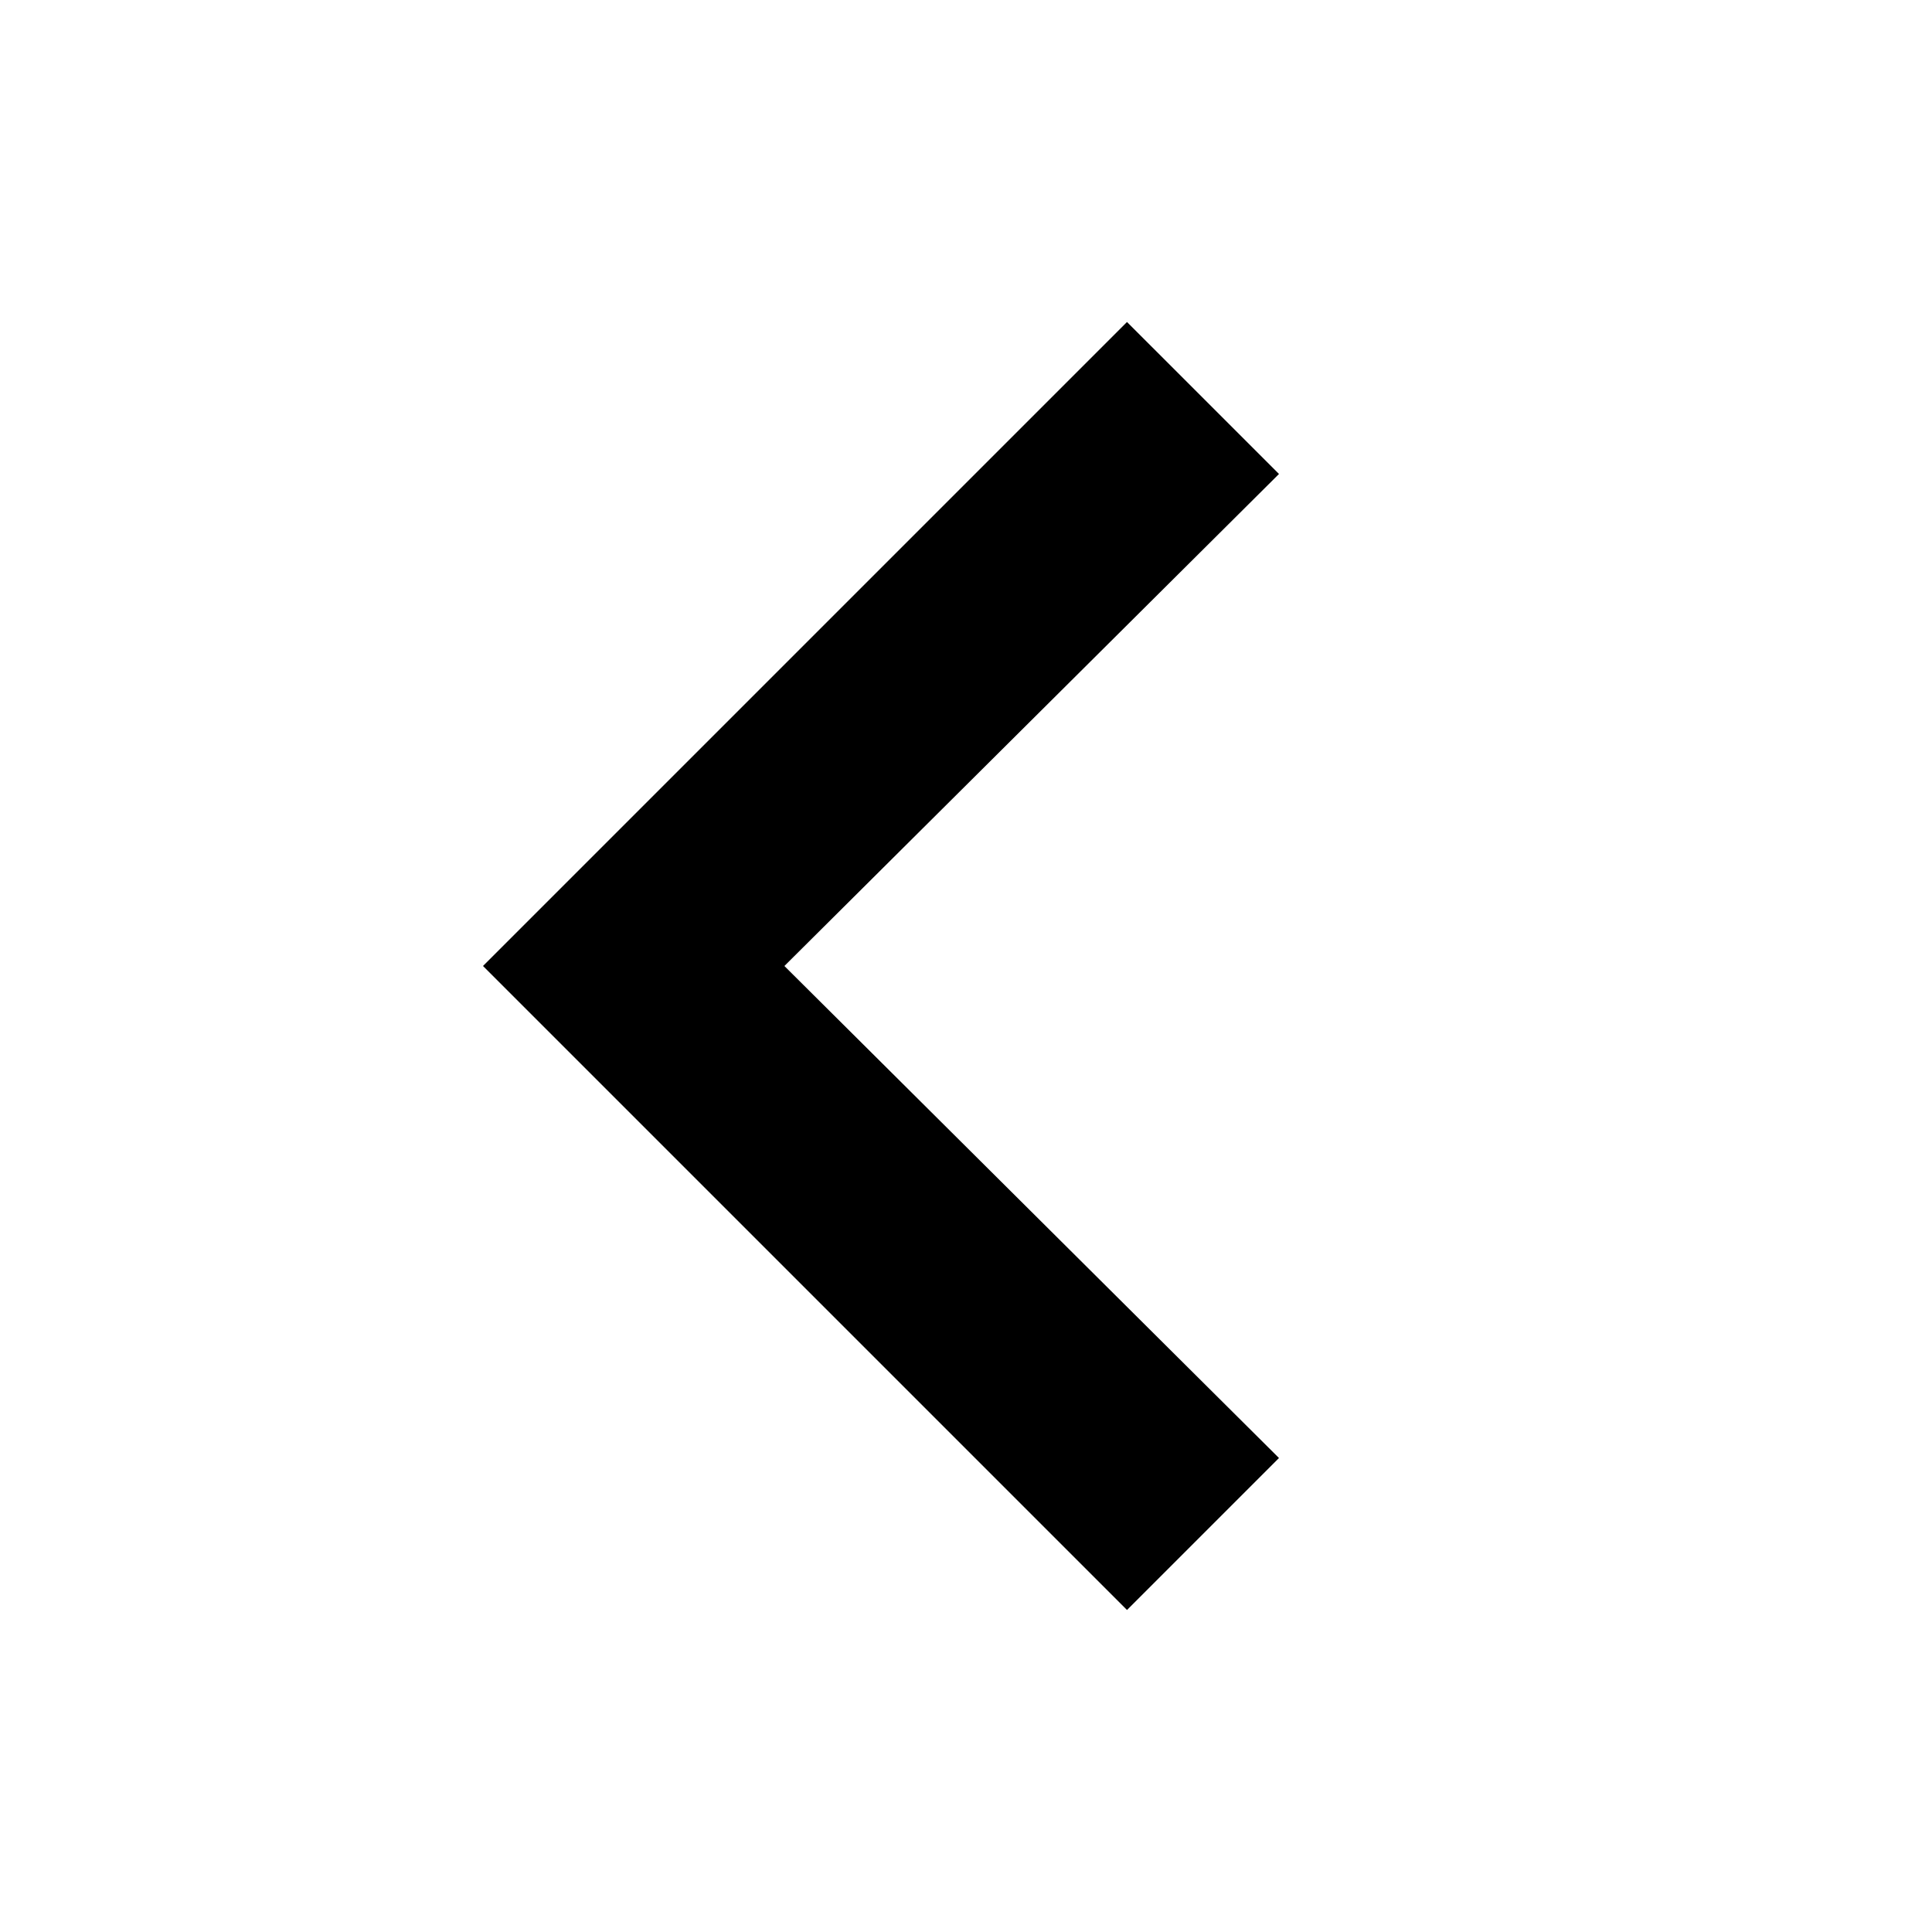
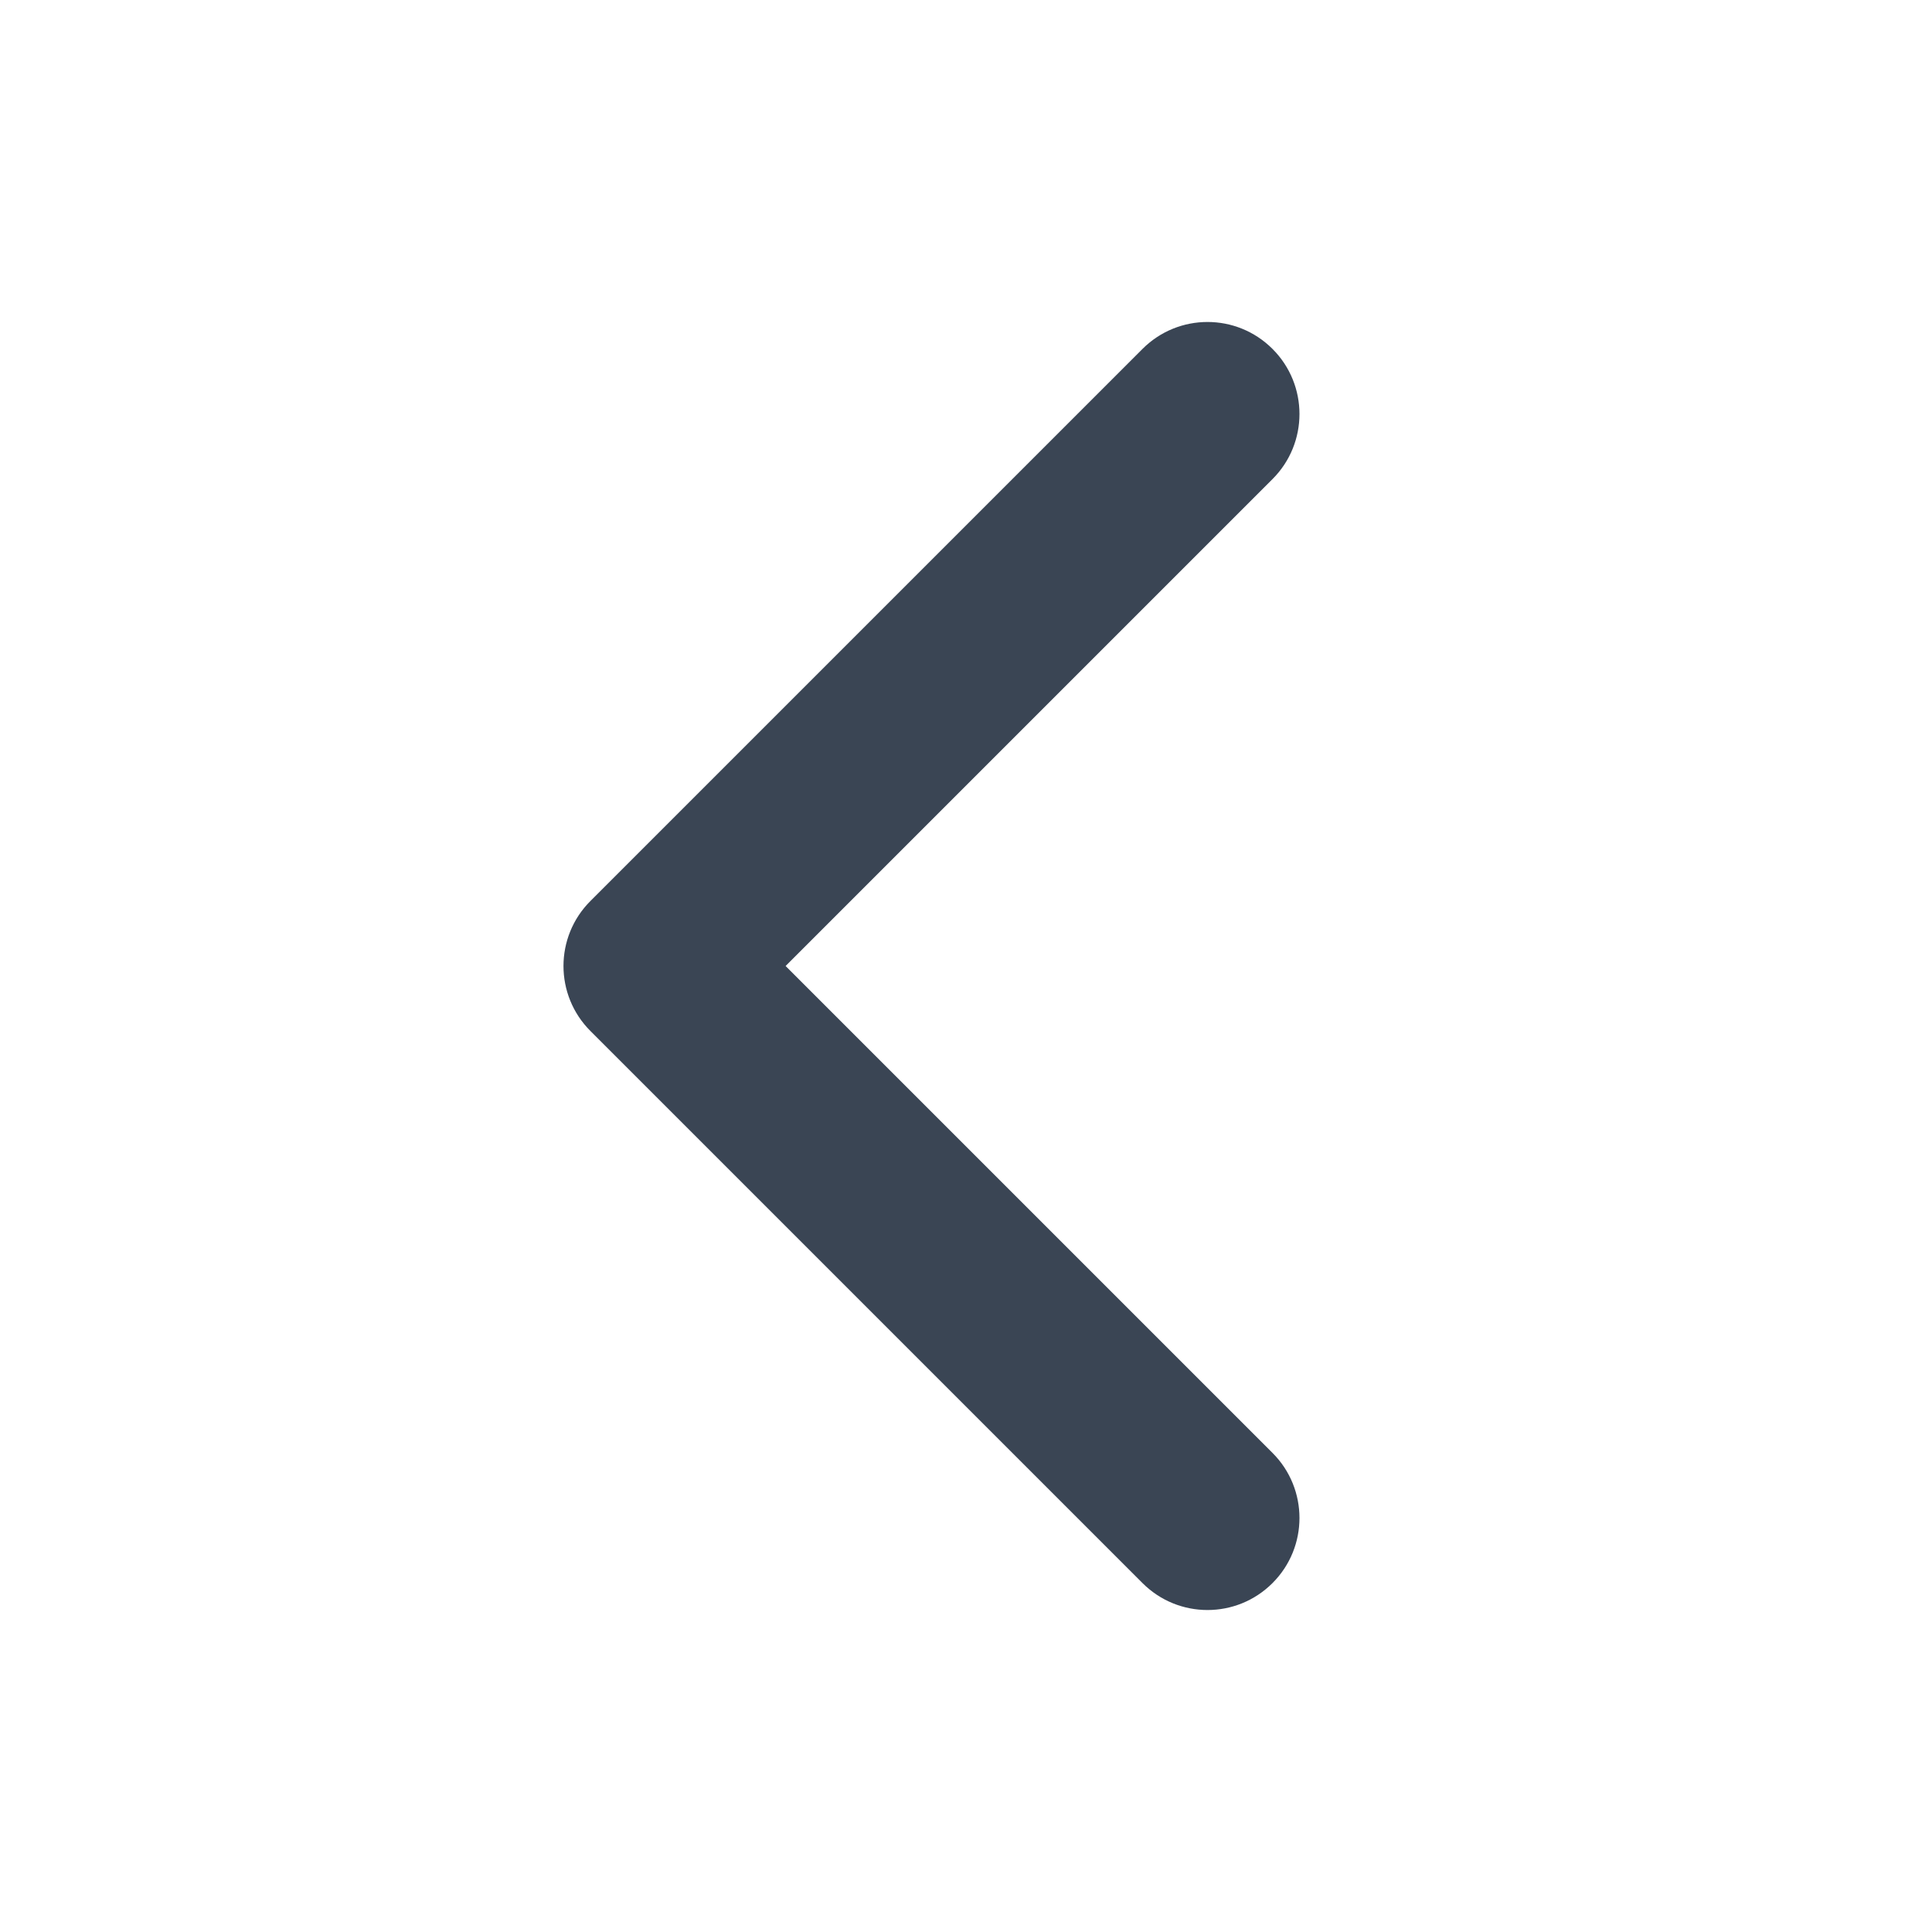
- <svg xmlns="http://www.w3.org/2000/svg" xmlns:xlink="http://www.w3.org/1999/xlink" width="24" height="24" viewBox="0 0 24 24">
-   <defs>
-     <polygon id="a" points="15.888 5.888 9.744 12 15.888 18.112 14 20 6 12 14 4" />
-   </defs>
-   <use fill-rule="evenodd" xlink:href="#a" />
+ <svg xmlns="http://www.w3.org/2000/svg" width="24" height="24" viewBox="0 0 24 24">
+   <path fill="#3A4554" fill-rule="evenodd" d="M15.808,18.049 C16.254,18.495 16.254,19.219 15.808,19.665 C15.362,20.112 14.638,20.112 14.192,19.665 L7.335,12.808 C6.888,12.362 6.888,11.638 7.335,11.192 L14.192,4.335 C14.638,3.888 15.362,3.888 15.808,4.335 C16.254,4.781 16.254,5.505 15.808,5.951 L9.759,12 L15.808,18.049 Z" />
</svg>
